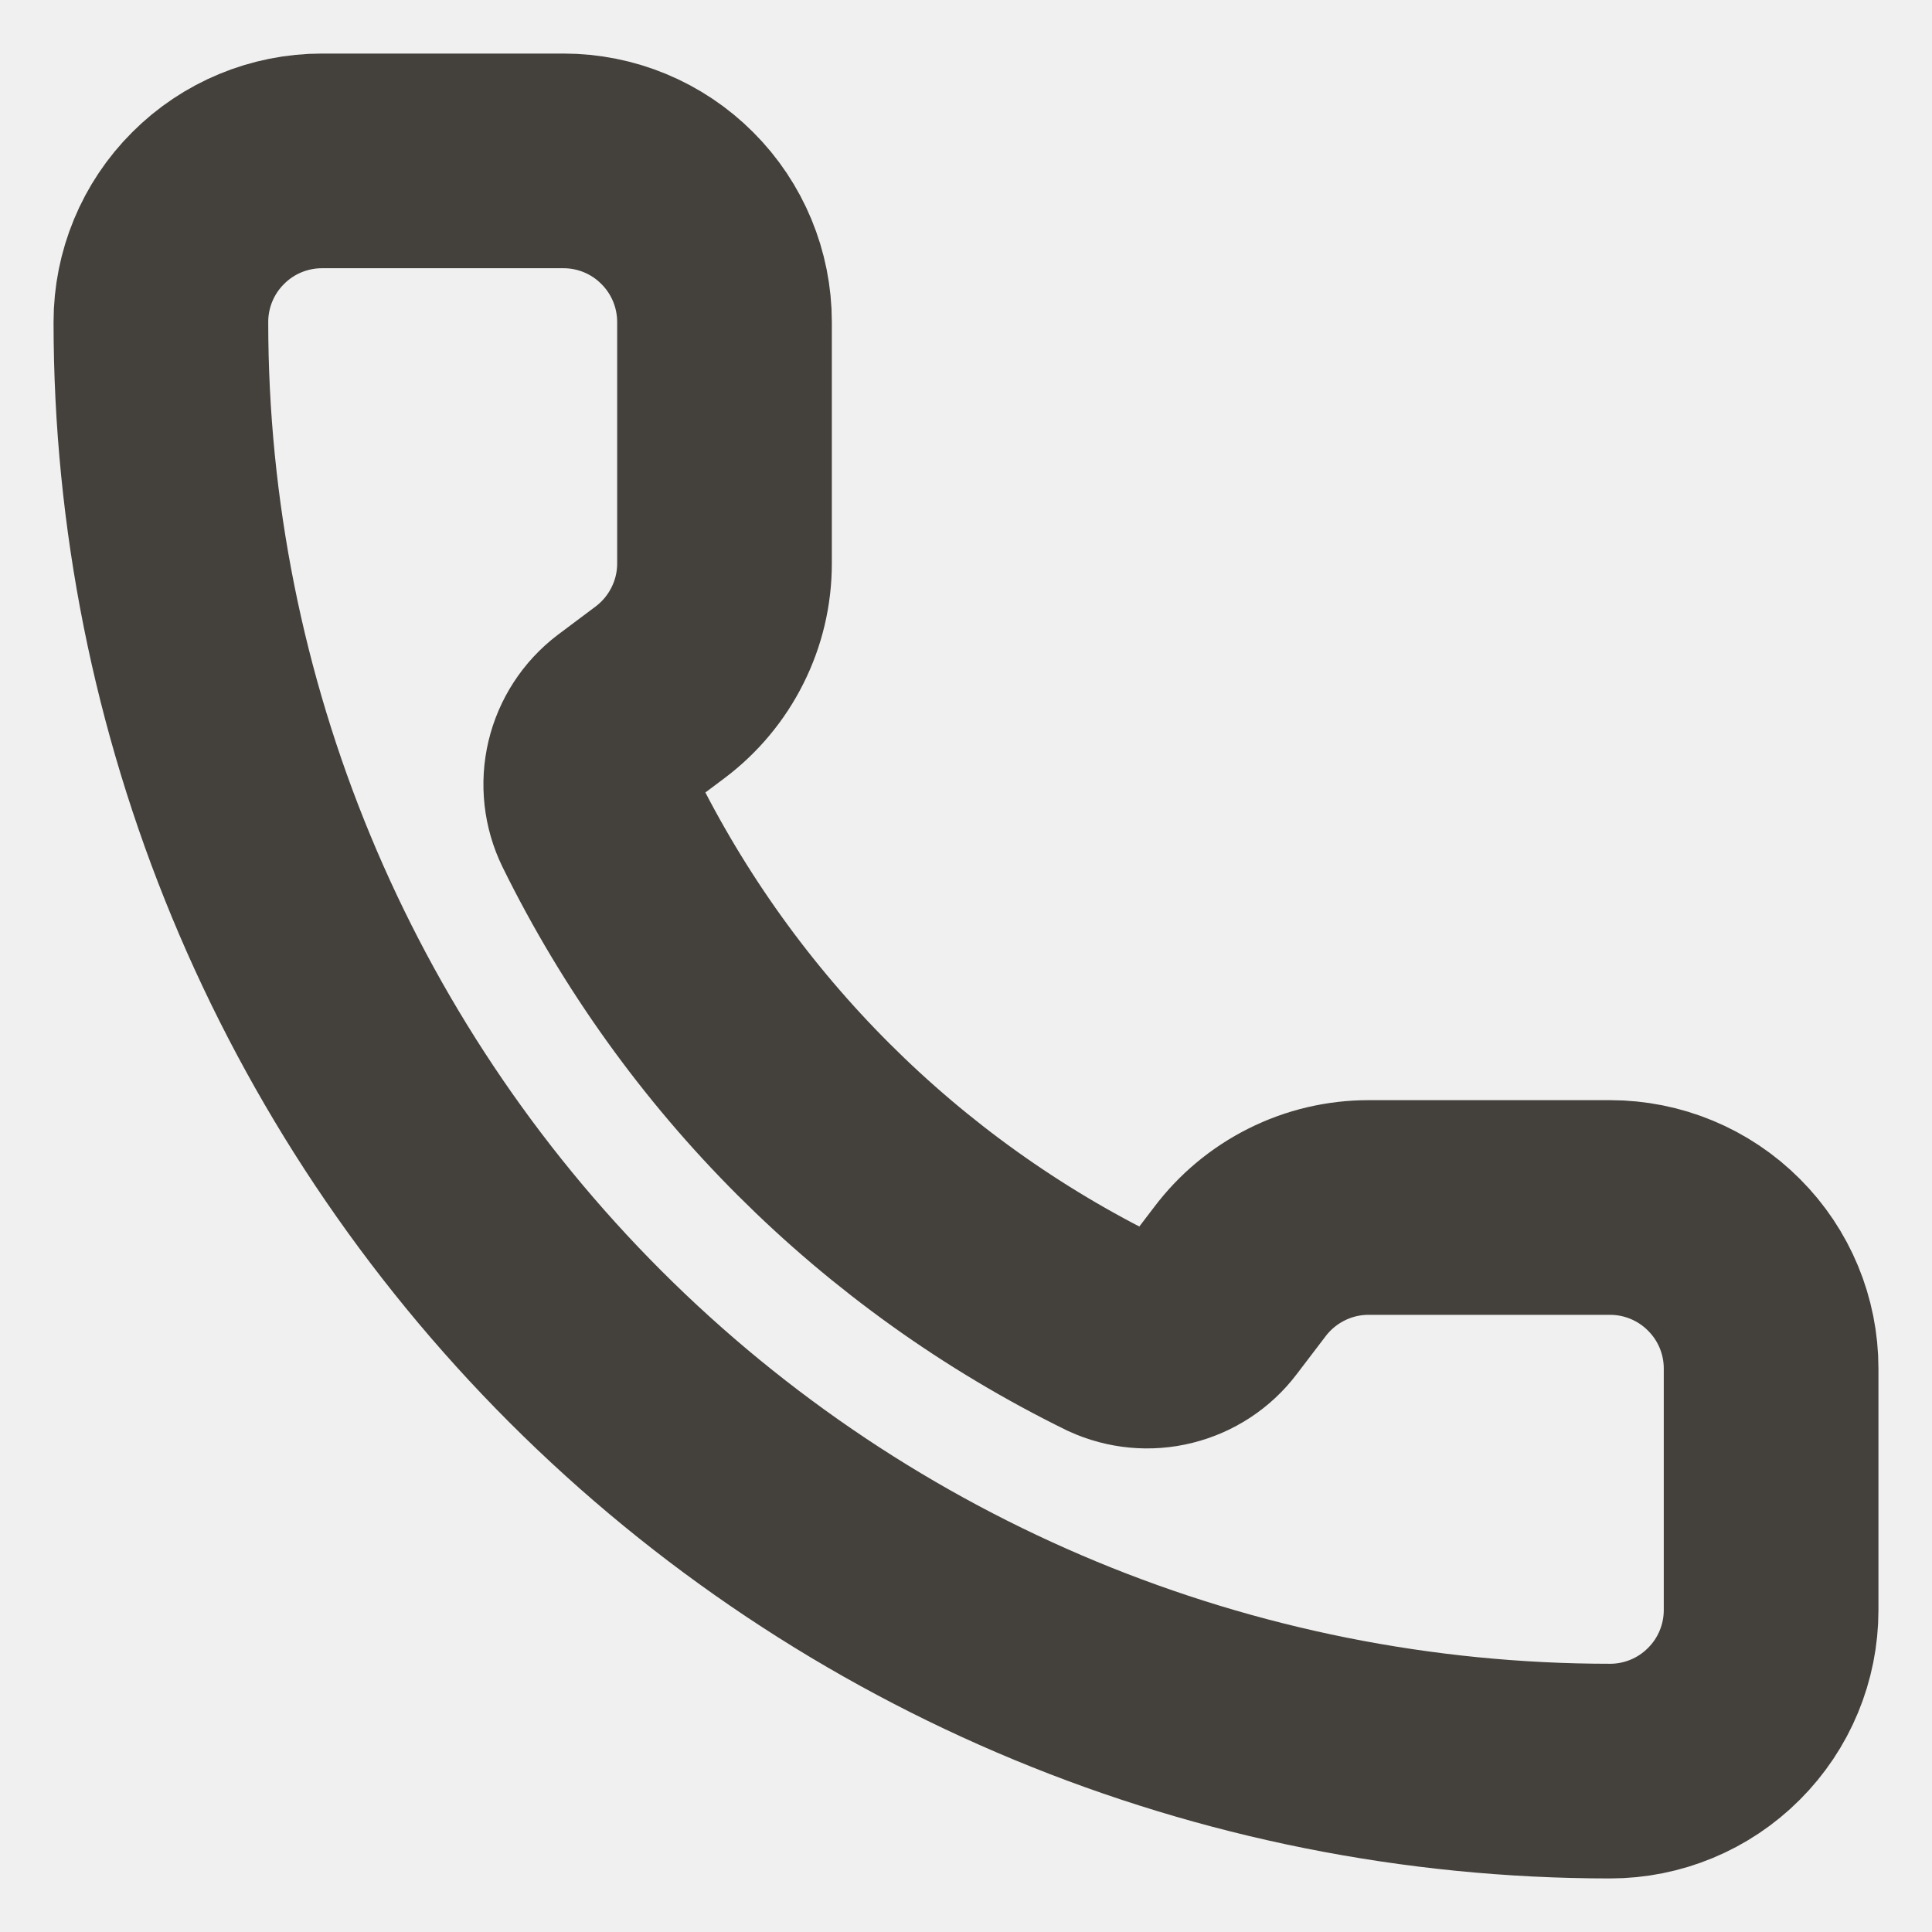
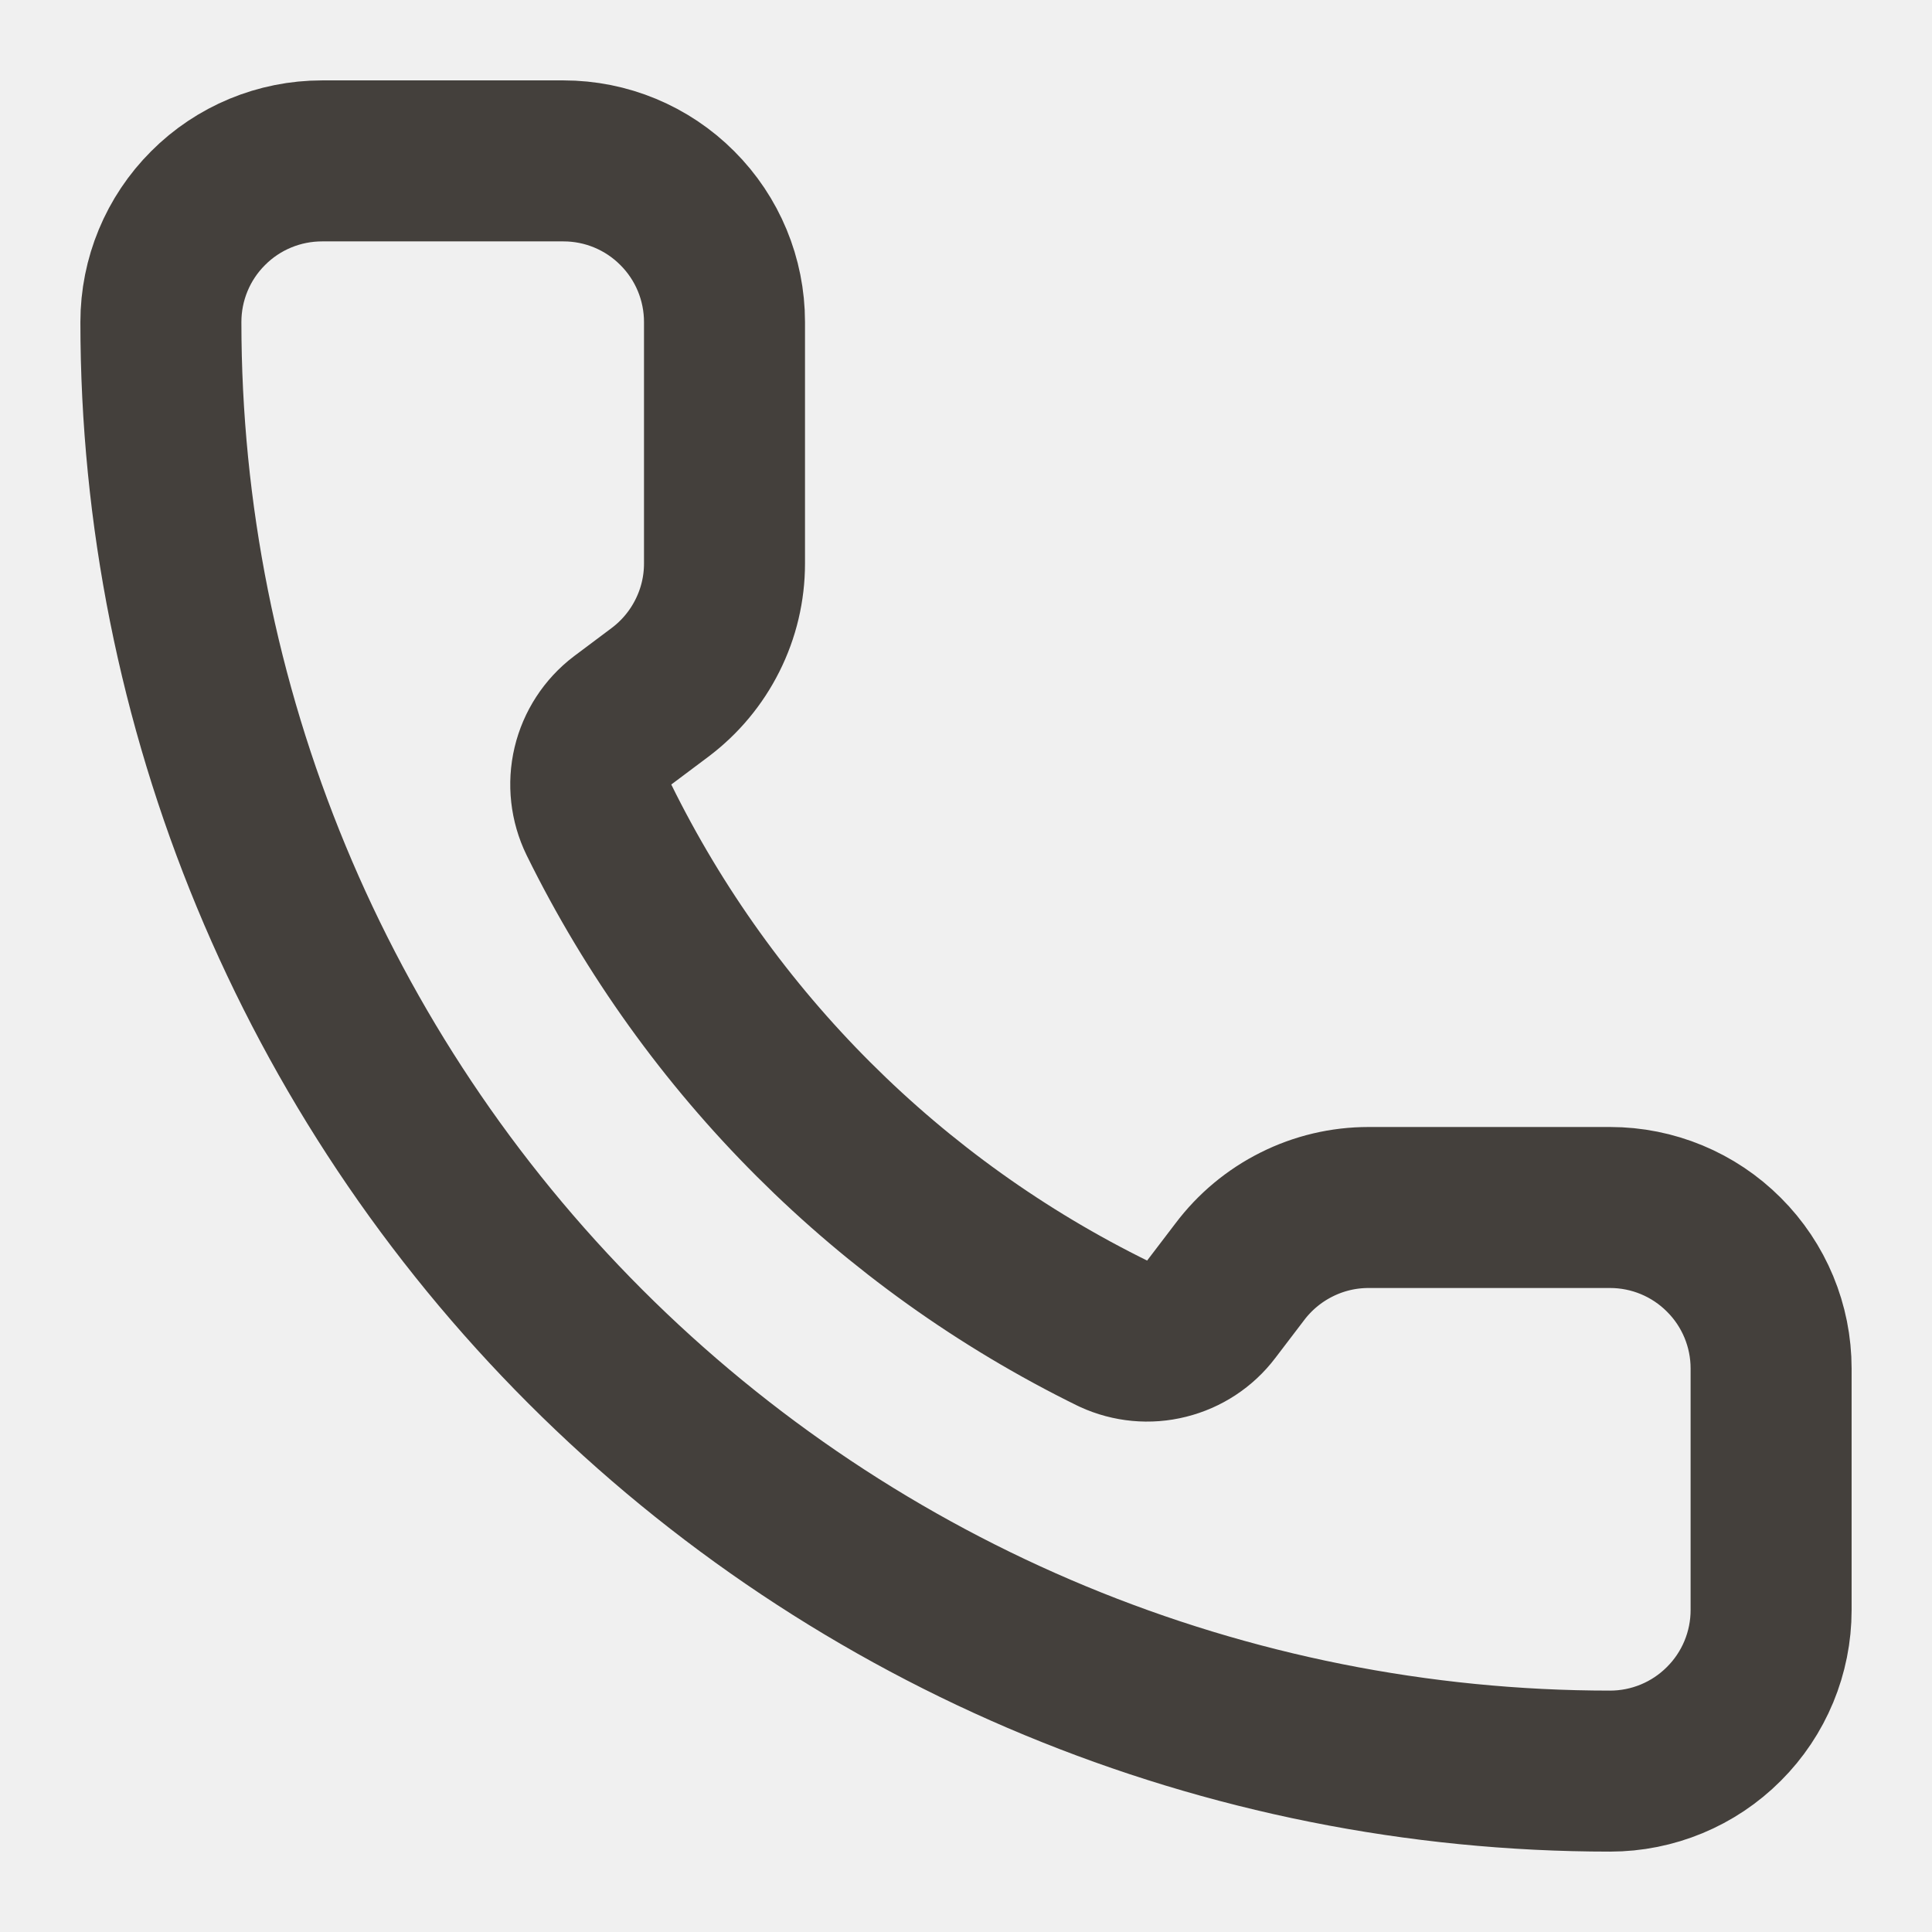
<svg xmlns="http://www.w3.org/2000/svg" preserveAspectRatio="none" overflow="visible" style="display: block;" width="18" height="18" viewBox="0 0 18 18" fill="none">
  <g id="phone" clip-path="url(#clip0_0_25)">
-     <path id="Vector" d="M10.869 12.472C10.704 12.514 10.529 12.497 10.374 12.426C8.291 11.404 6.605 9.72 5.58 7.638C5.504 7.482 5.484 7.305 5.524 7.136C5.564 6.968 5.661 6.818 5.799 6.713L6.15 6.45C6.336 6.31 6.487 6.129 6.591 5.921C6.696 5.712 6.75 5.483 6.75 5.25V3C6.75 2.602 6.592 2.22 6.31 1.939C6.029 1.657 5.648 1.499 5.25 1.499H3C2.602 1.499 2.22 1.657 1.939 1.939C1.657 2.22 1.499 2.602 1.499 3C1.499 6.58 2.922 10.014 5.454 12.546C7.986 15.078 11.42 16.501 15.001 16.501C15.398 16.501 15.78 16.343 16.061 16.061C16.343 15.78 16.501 15.398 16.501 15.001V12.75C16.501 12.352 16.343 11.971 16.061 11.69C15.78 11.408 15.398 11.25 15.001 11.25H12.75C12.517 11.25 12.288 11.304 12.079 11.409C11.871 11.513 11.69 11.664 11.55 11.85L11.284 12.199C11.181 12.335 11.034 12.431 10.869 12.472Z" stroke="#44403C" stroke-width="2" stroke-linecap="round" />
+     <path id="Vector" d="M10.869 12.472C10.704 12.514 10.529 12.497 10.374 12.426C8.291 11.404 6.605 9.72 5.58 7.638C5.504 7.482 5.484 7.305 5.524 7.136C5.564 6.968 5.661 6.818 5.799 6.713L6.15 6.45C6.336 6.31 6.487 6.129 6.591 5.921C6.696 5.712 6.75 5.483 6.75 5.25V3C6.75 2.602 6.592 2.22 6.31 1.939C6.029 1.657 5.648 1.499 5.25 1.499H3C2.602 1.499 2.22 1.657 1.939 1.939C1.657 2.22 1.499 2.602 1.499 3C1.499 6.58 2.922 10.014 5.454 12.546C7.986 15.078 11.42 16.501 15.001 16.501C15.398 16.501 15.78 16.343 16.061 16.061C16.343 15.78 16.501 15.398 16.501 15.001V12.75C16.501 12.352 16.343 11.971 16.061 11.69C15.78 11.408 15.398 11.25 15.001 11.25H12.75C12.517 11.25 12.288 11.304 12.079 11.409C11.871 11.513 11.69 11.664 11.55 11.85L11.284 12.199C11.181 12.335 11.034 12.431 10.869 12.472Z" stroke="#44403C" stroke-width="1.5" stroke-linecap="round" />
  </g>
  <defs>
    <clipPath id="clip0_0_25">
      <rect width="18" height="18" fill="white" />
    </clipPath>
  </defs>
</svg>
